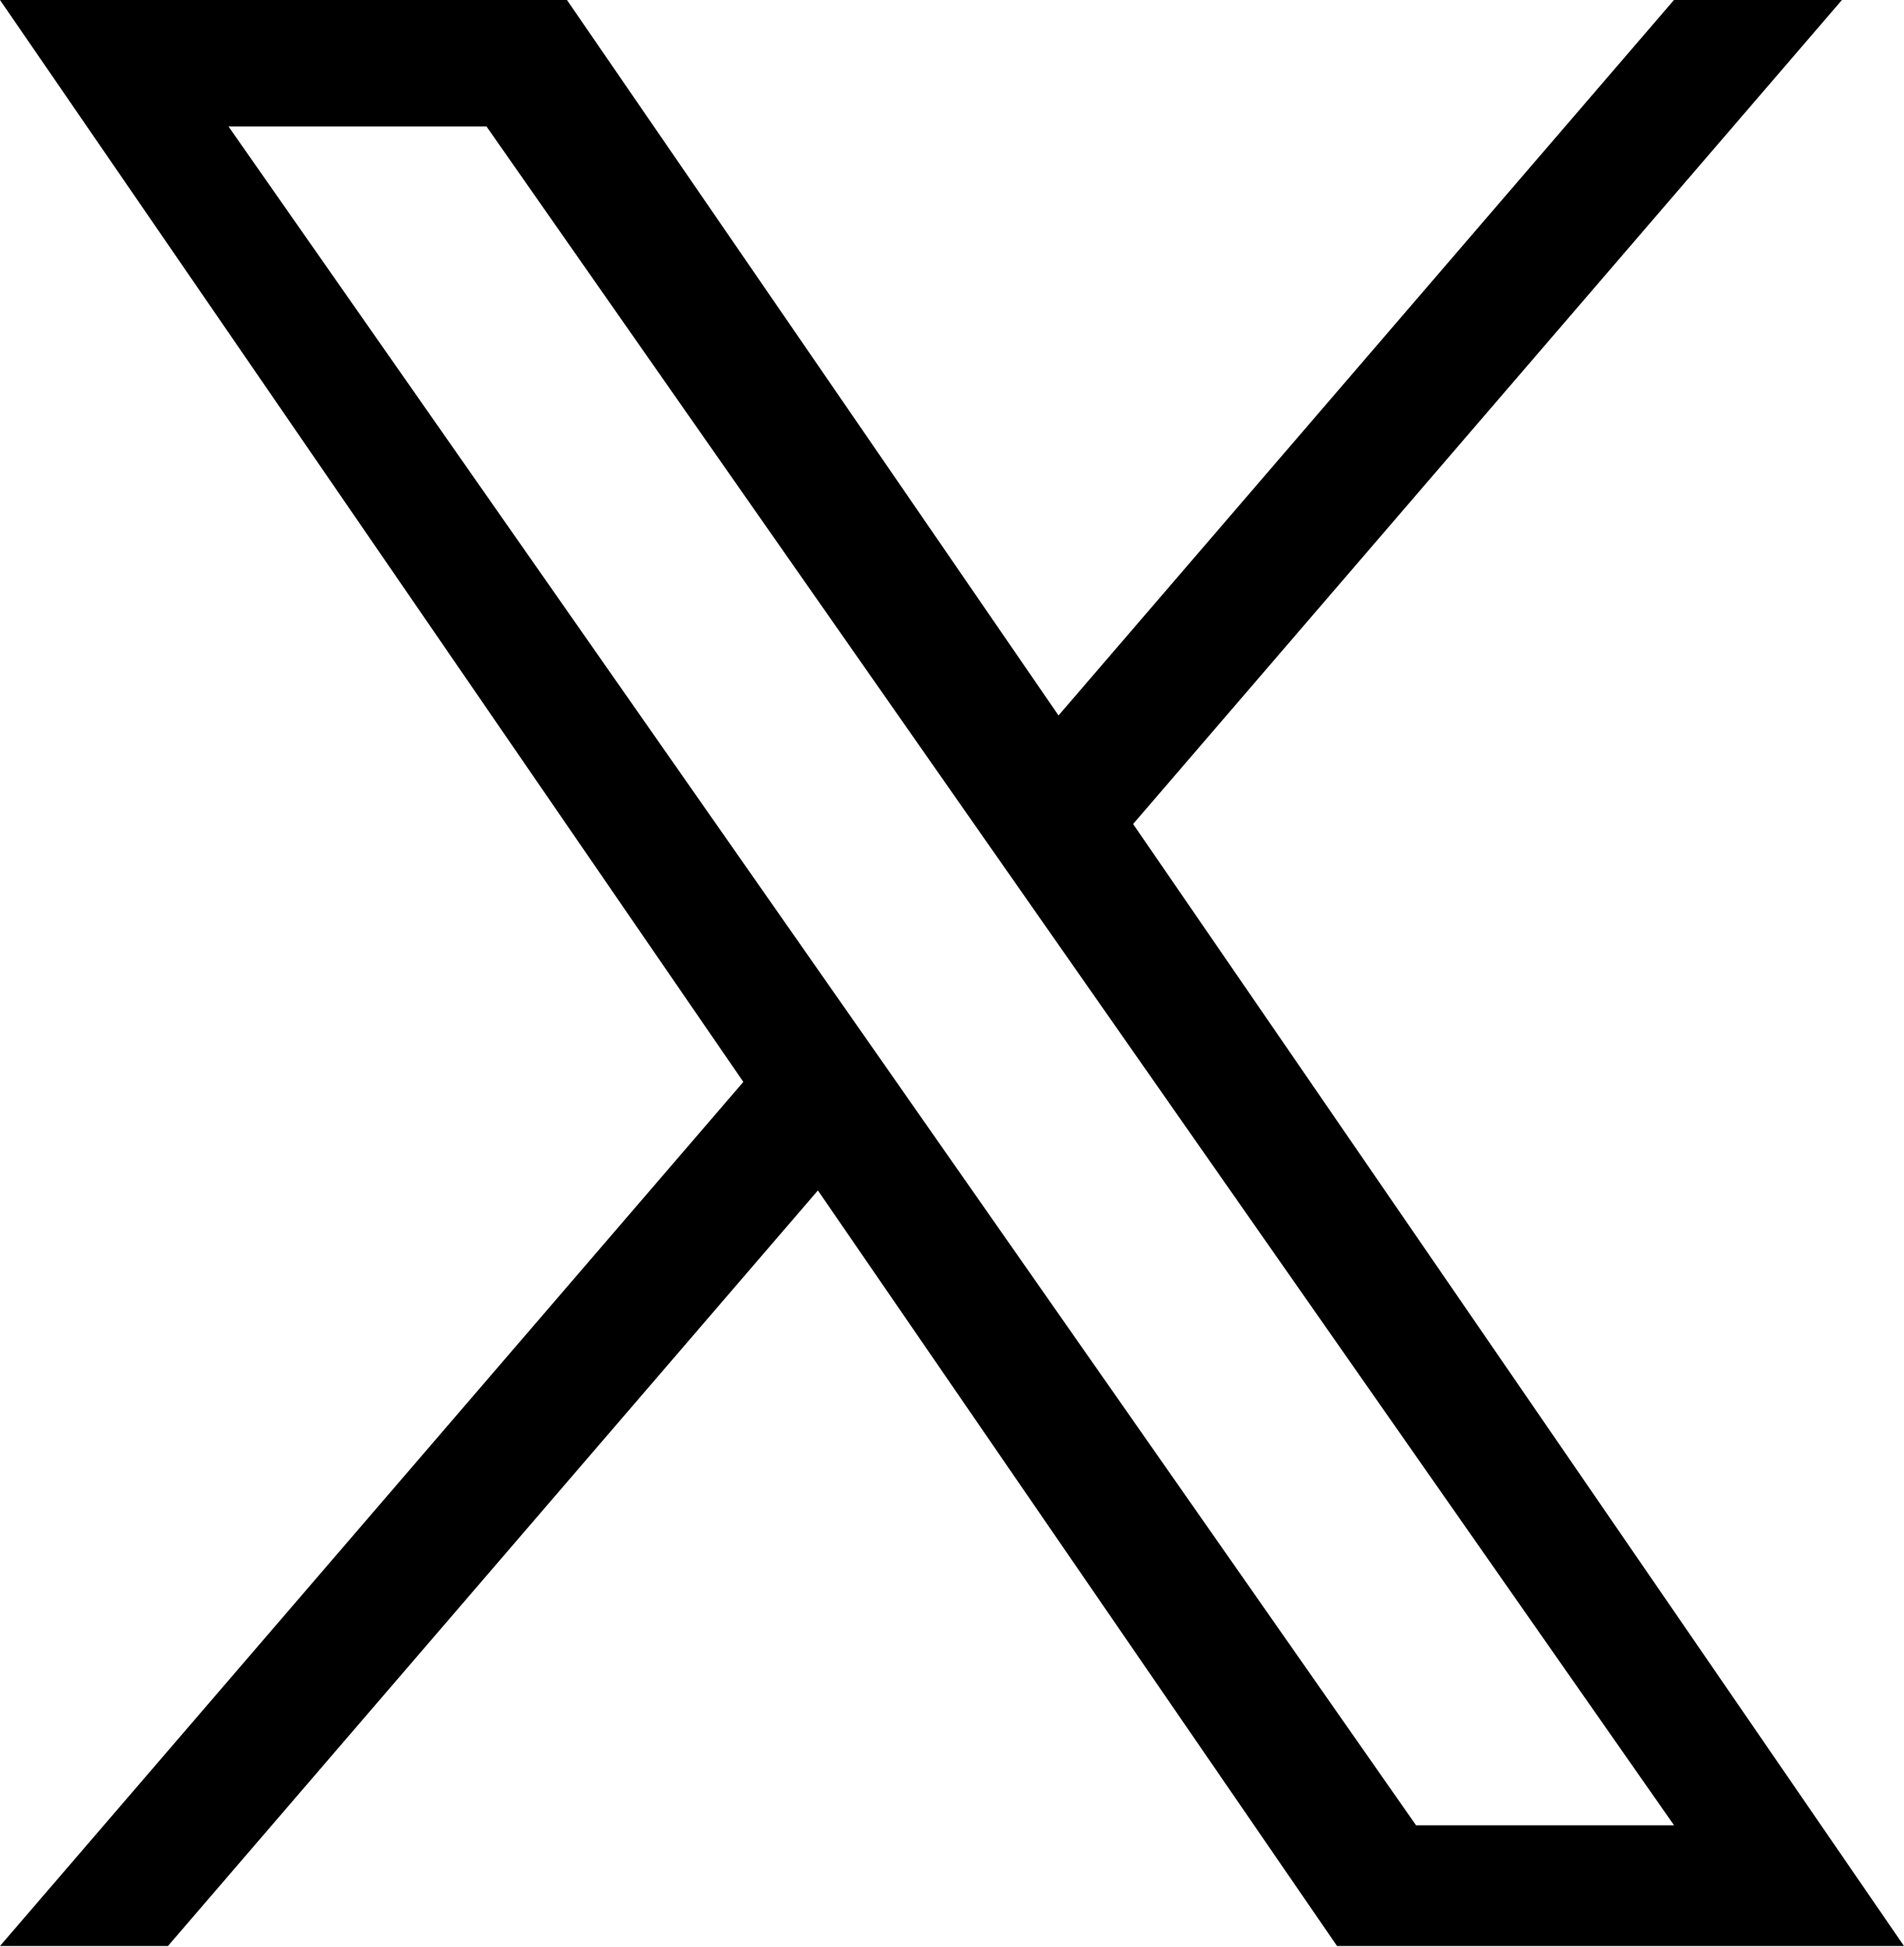
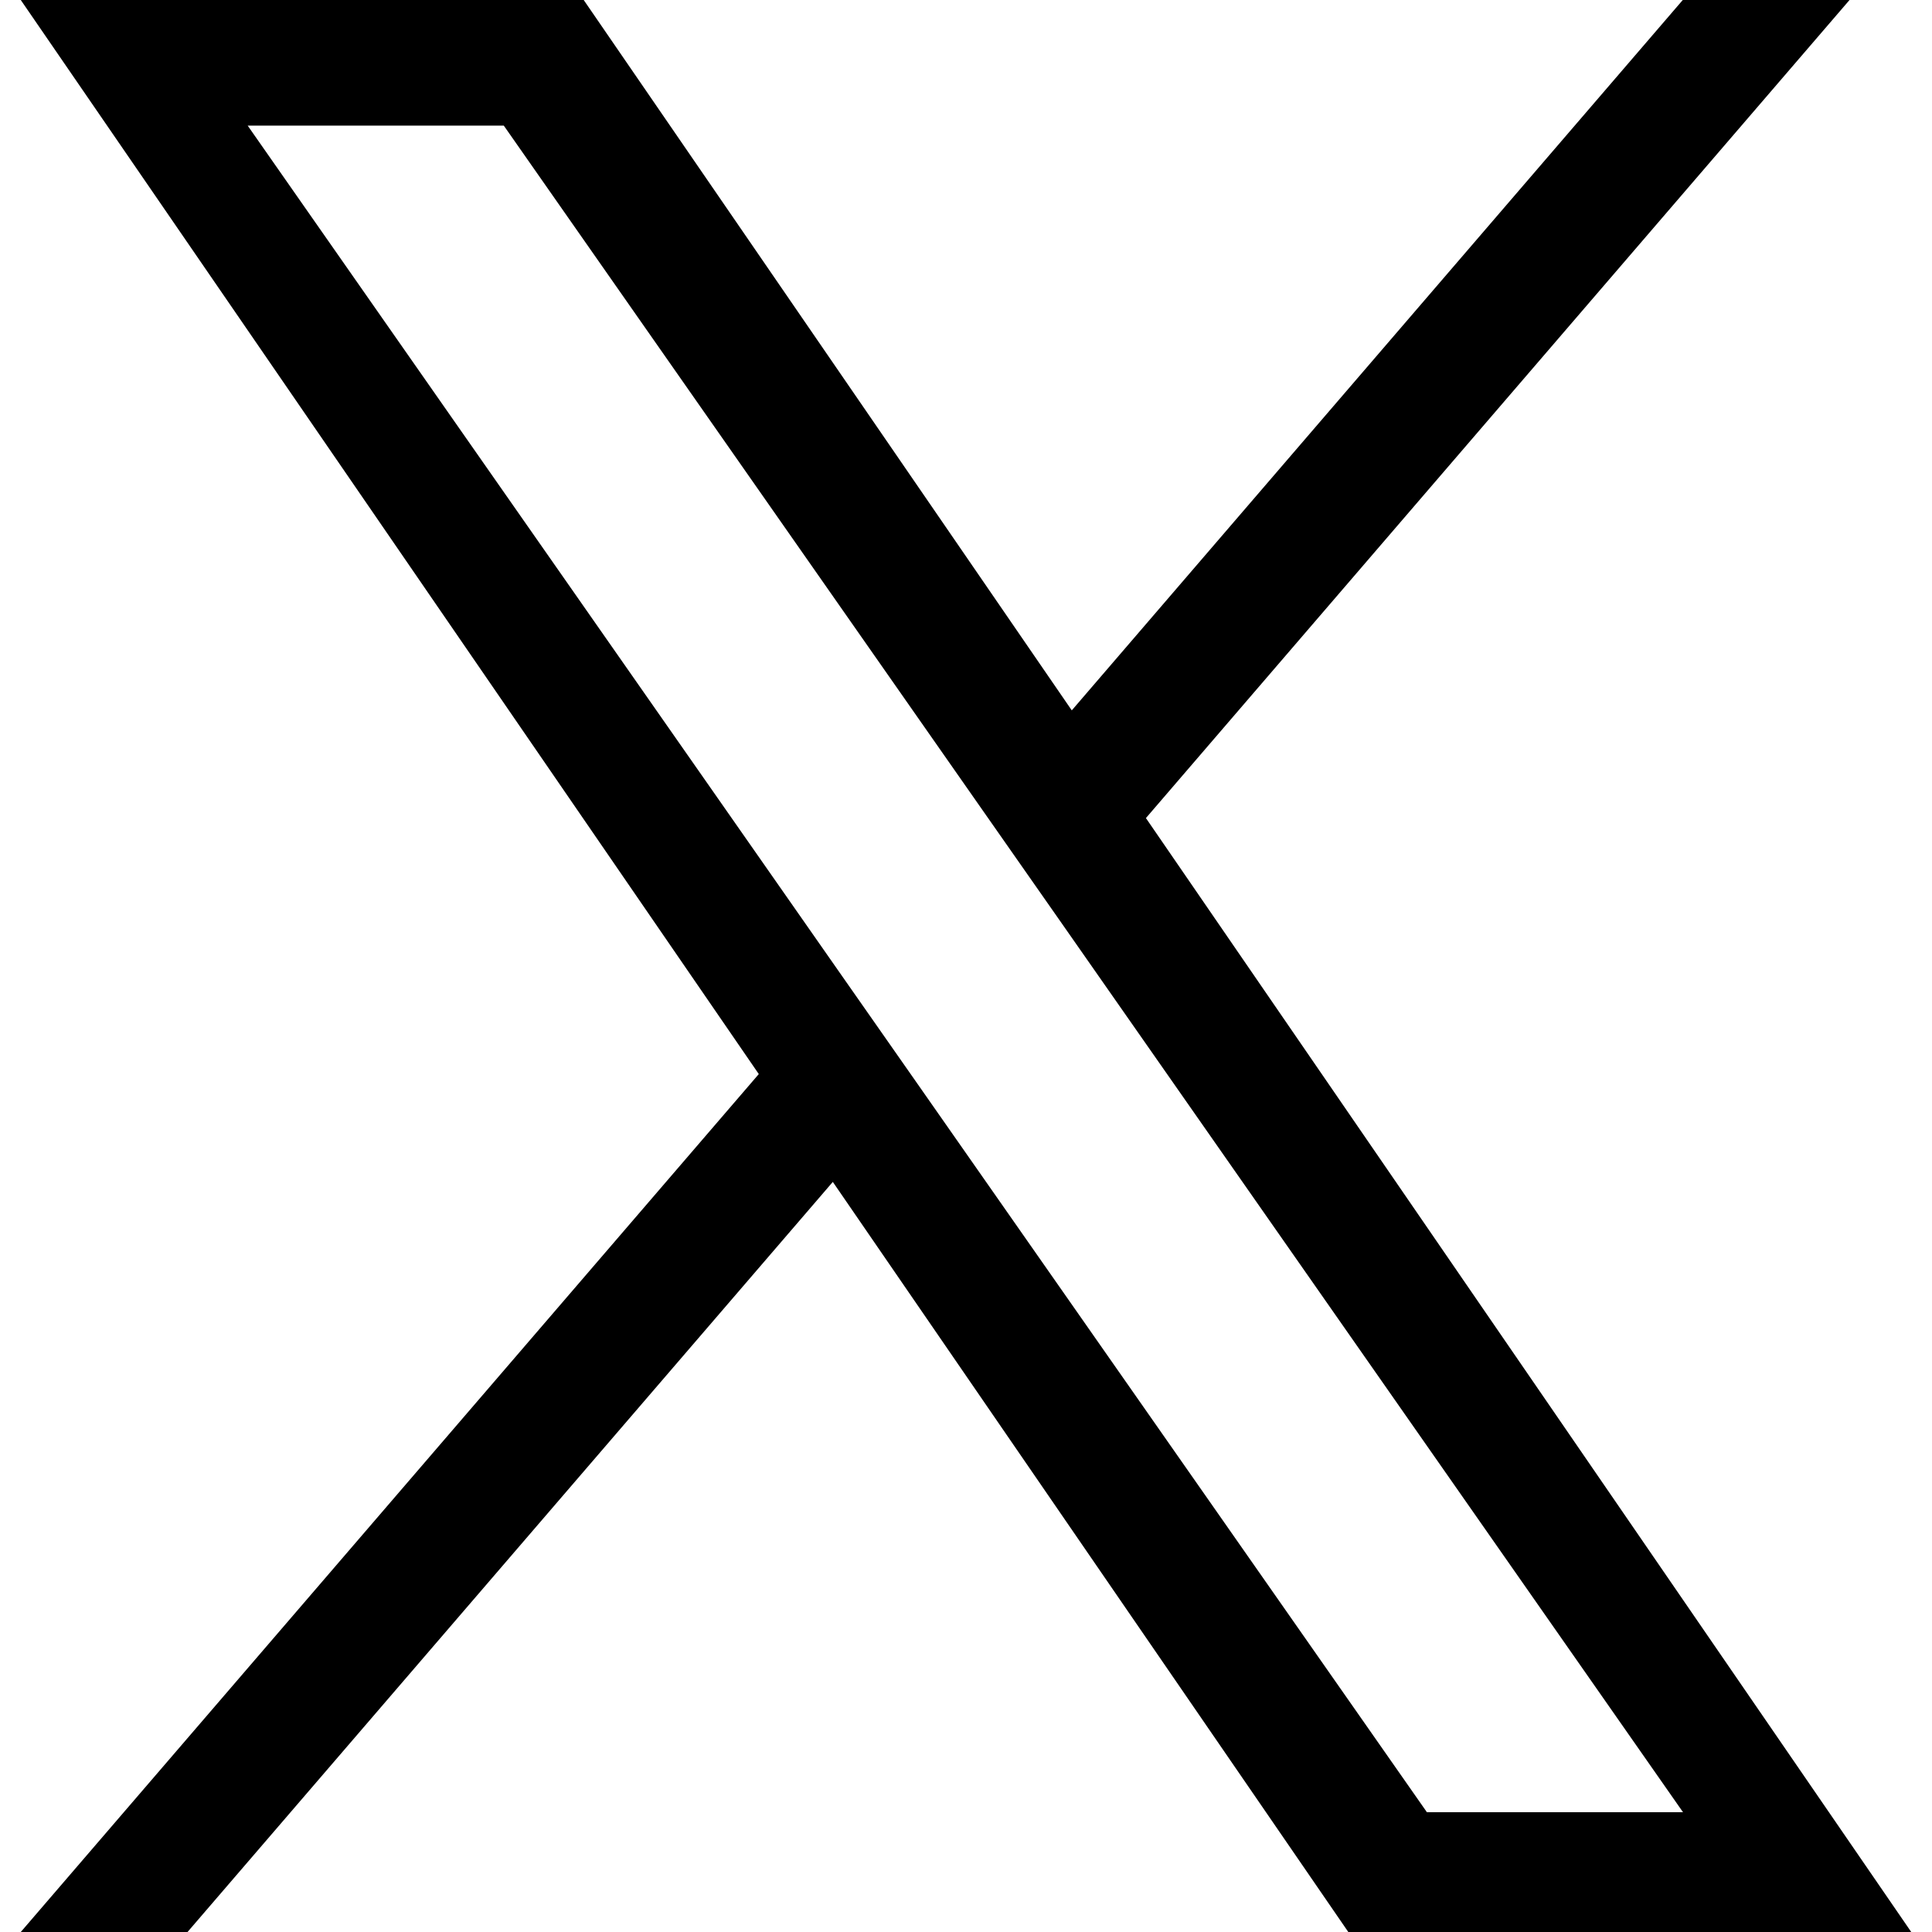
- <svg xmlns="http://www.w3.org/2000/svg" width="1200" height="1227" viewBox="0 0 1200 1227">
-   <path d="M714.163 519.284L1160.89 0H1055.03L667.137 450.887L357.328 0H0L468.492 681.821L0 1226.37H105.866L515.491 750.218L842.672 1226.37H1200L714.137 519.284H714.163ZM569.165 687.828L521.697 619.934L144.011 79.694H306.615L611.412 515.685L658.88 583.579L1055.08 1150.3H892.476L569.165 687.854V687.828Z" />
+ <svg xmlns="http://www.w3.org/2000/svg" width="16" height="16" viewBox="0 0 16 16">
+   <path d="M9.49 6.775 15.317 0h-1.381L8.876 5.883 4.834 0H.172l6.112 8.895L.172 16h1.381l5.344-6.212L11.166 16h4.662zM7.597 8.974l-.62-.886L2.051 1.04h2.121L8.15 6.728l.62.886 5.168 7.394h-2.121z" />
</svg>
